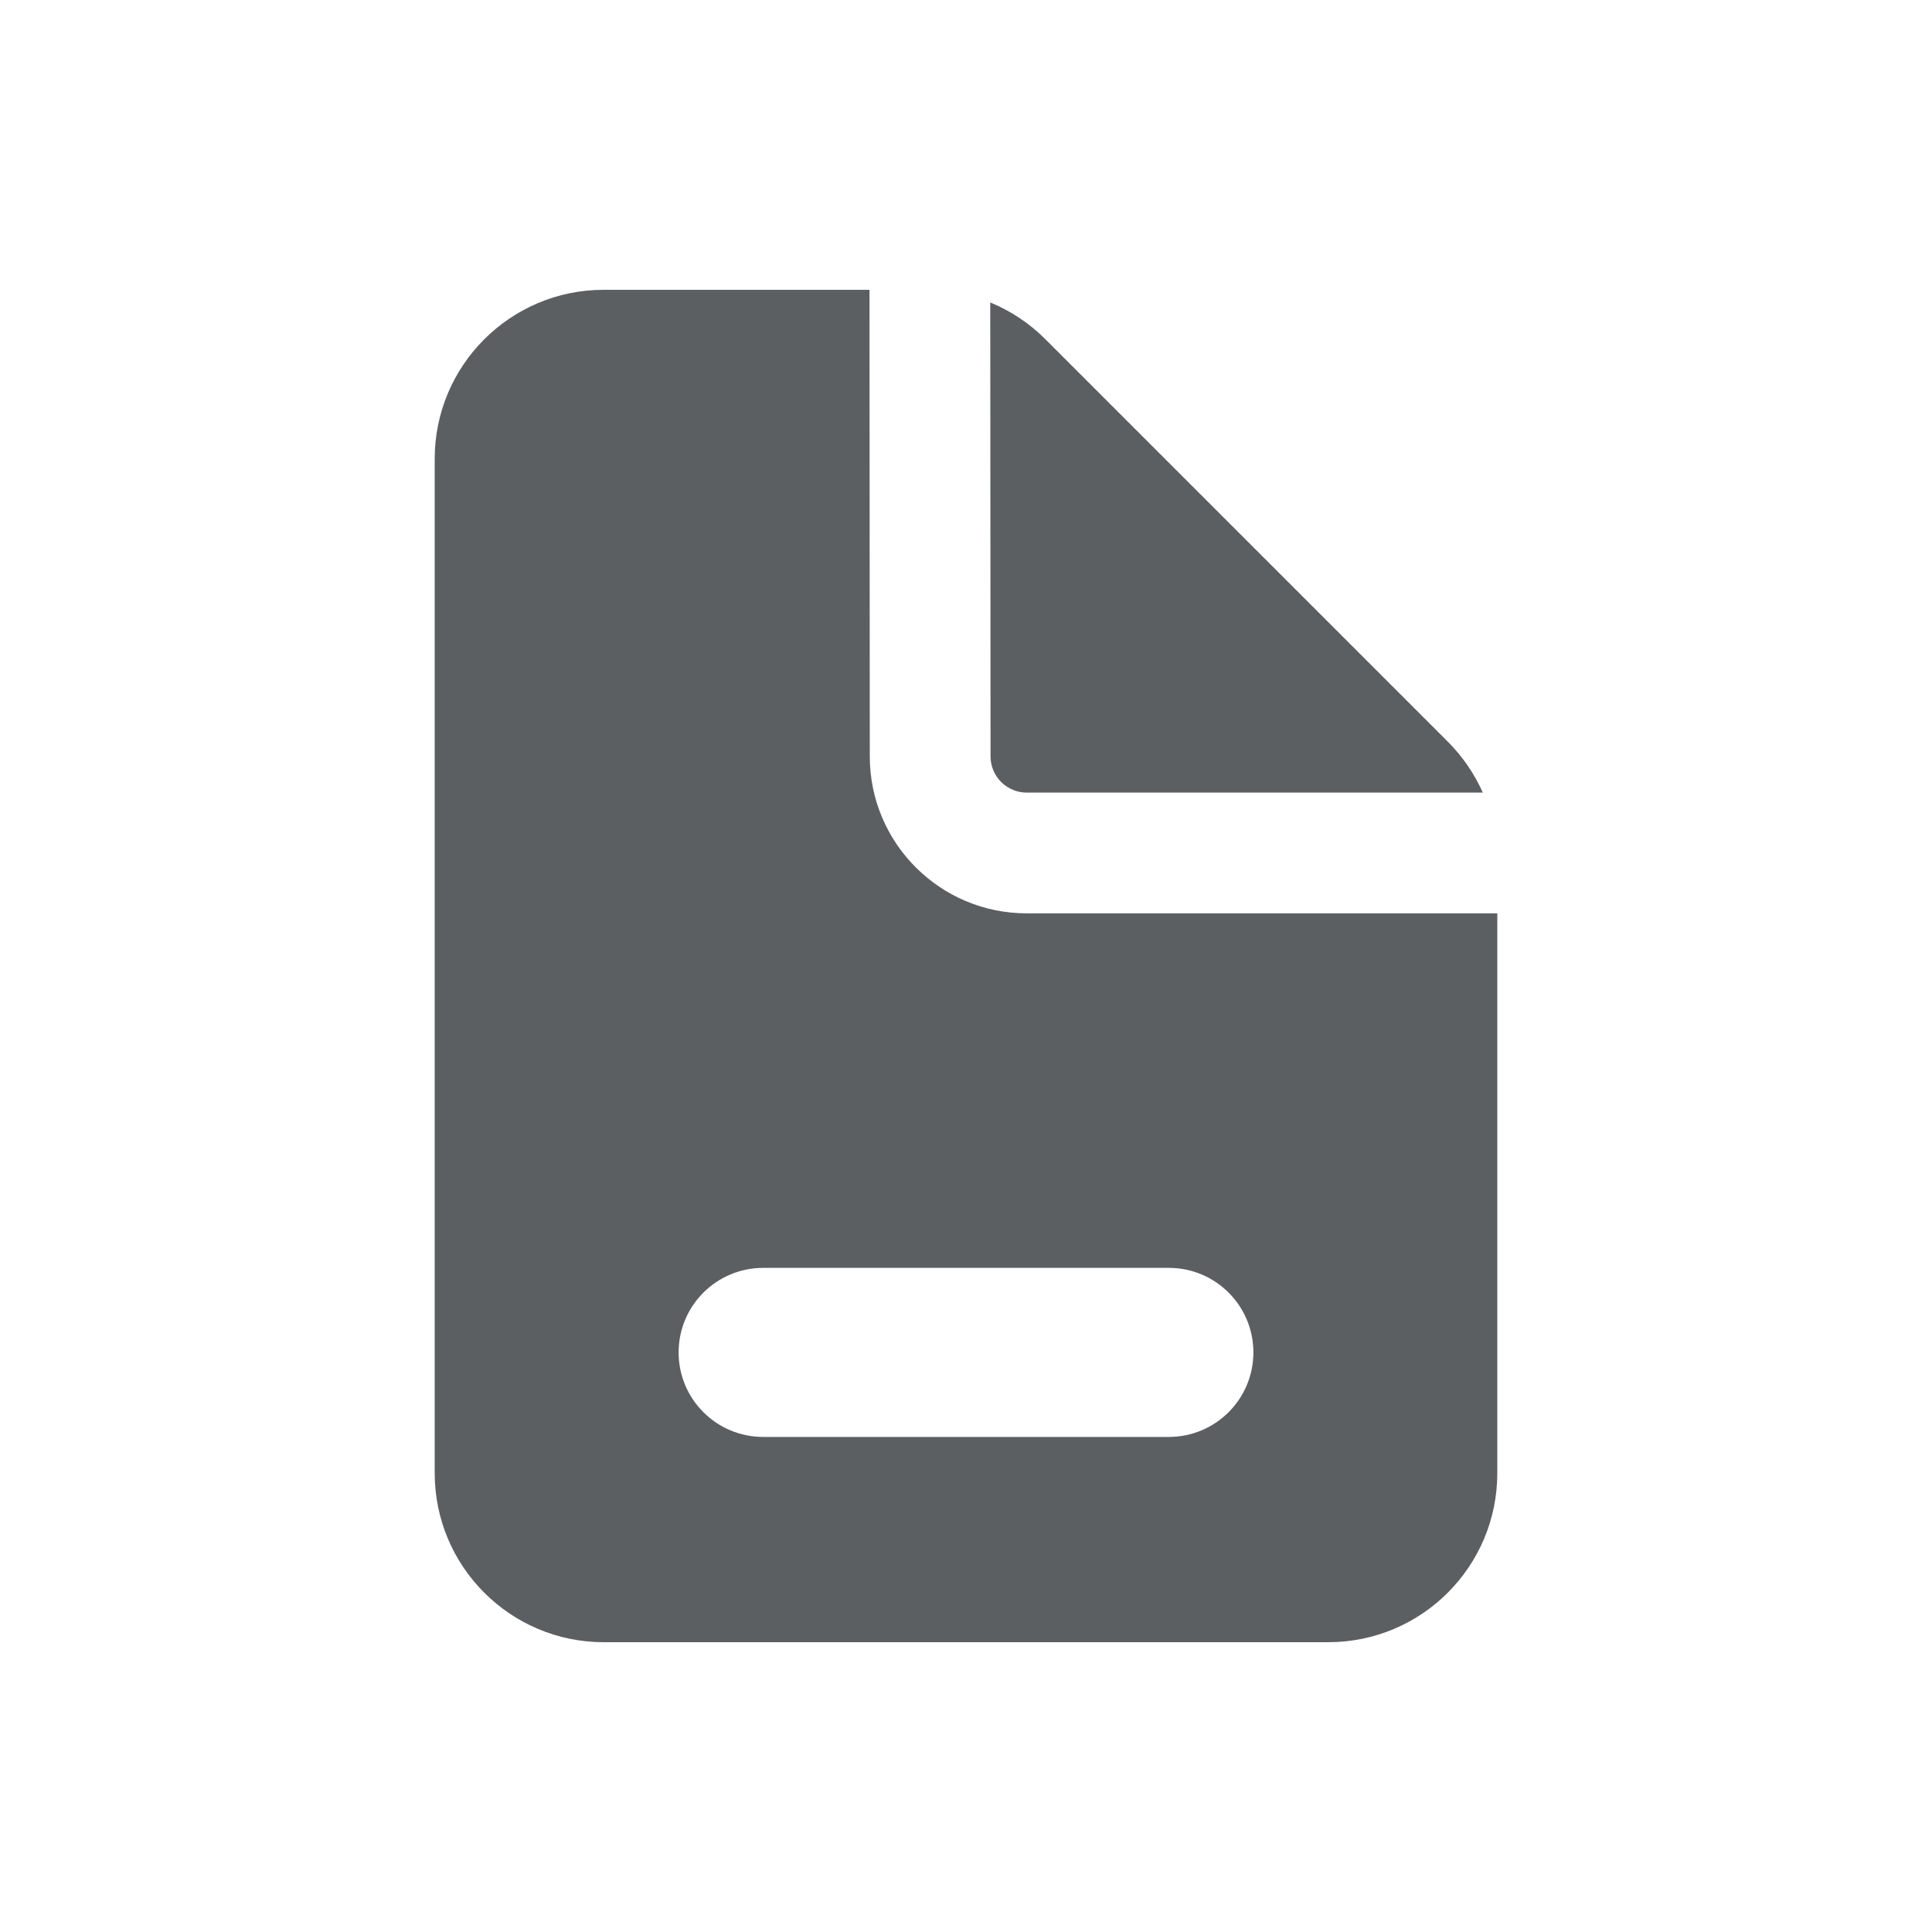
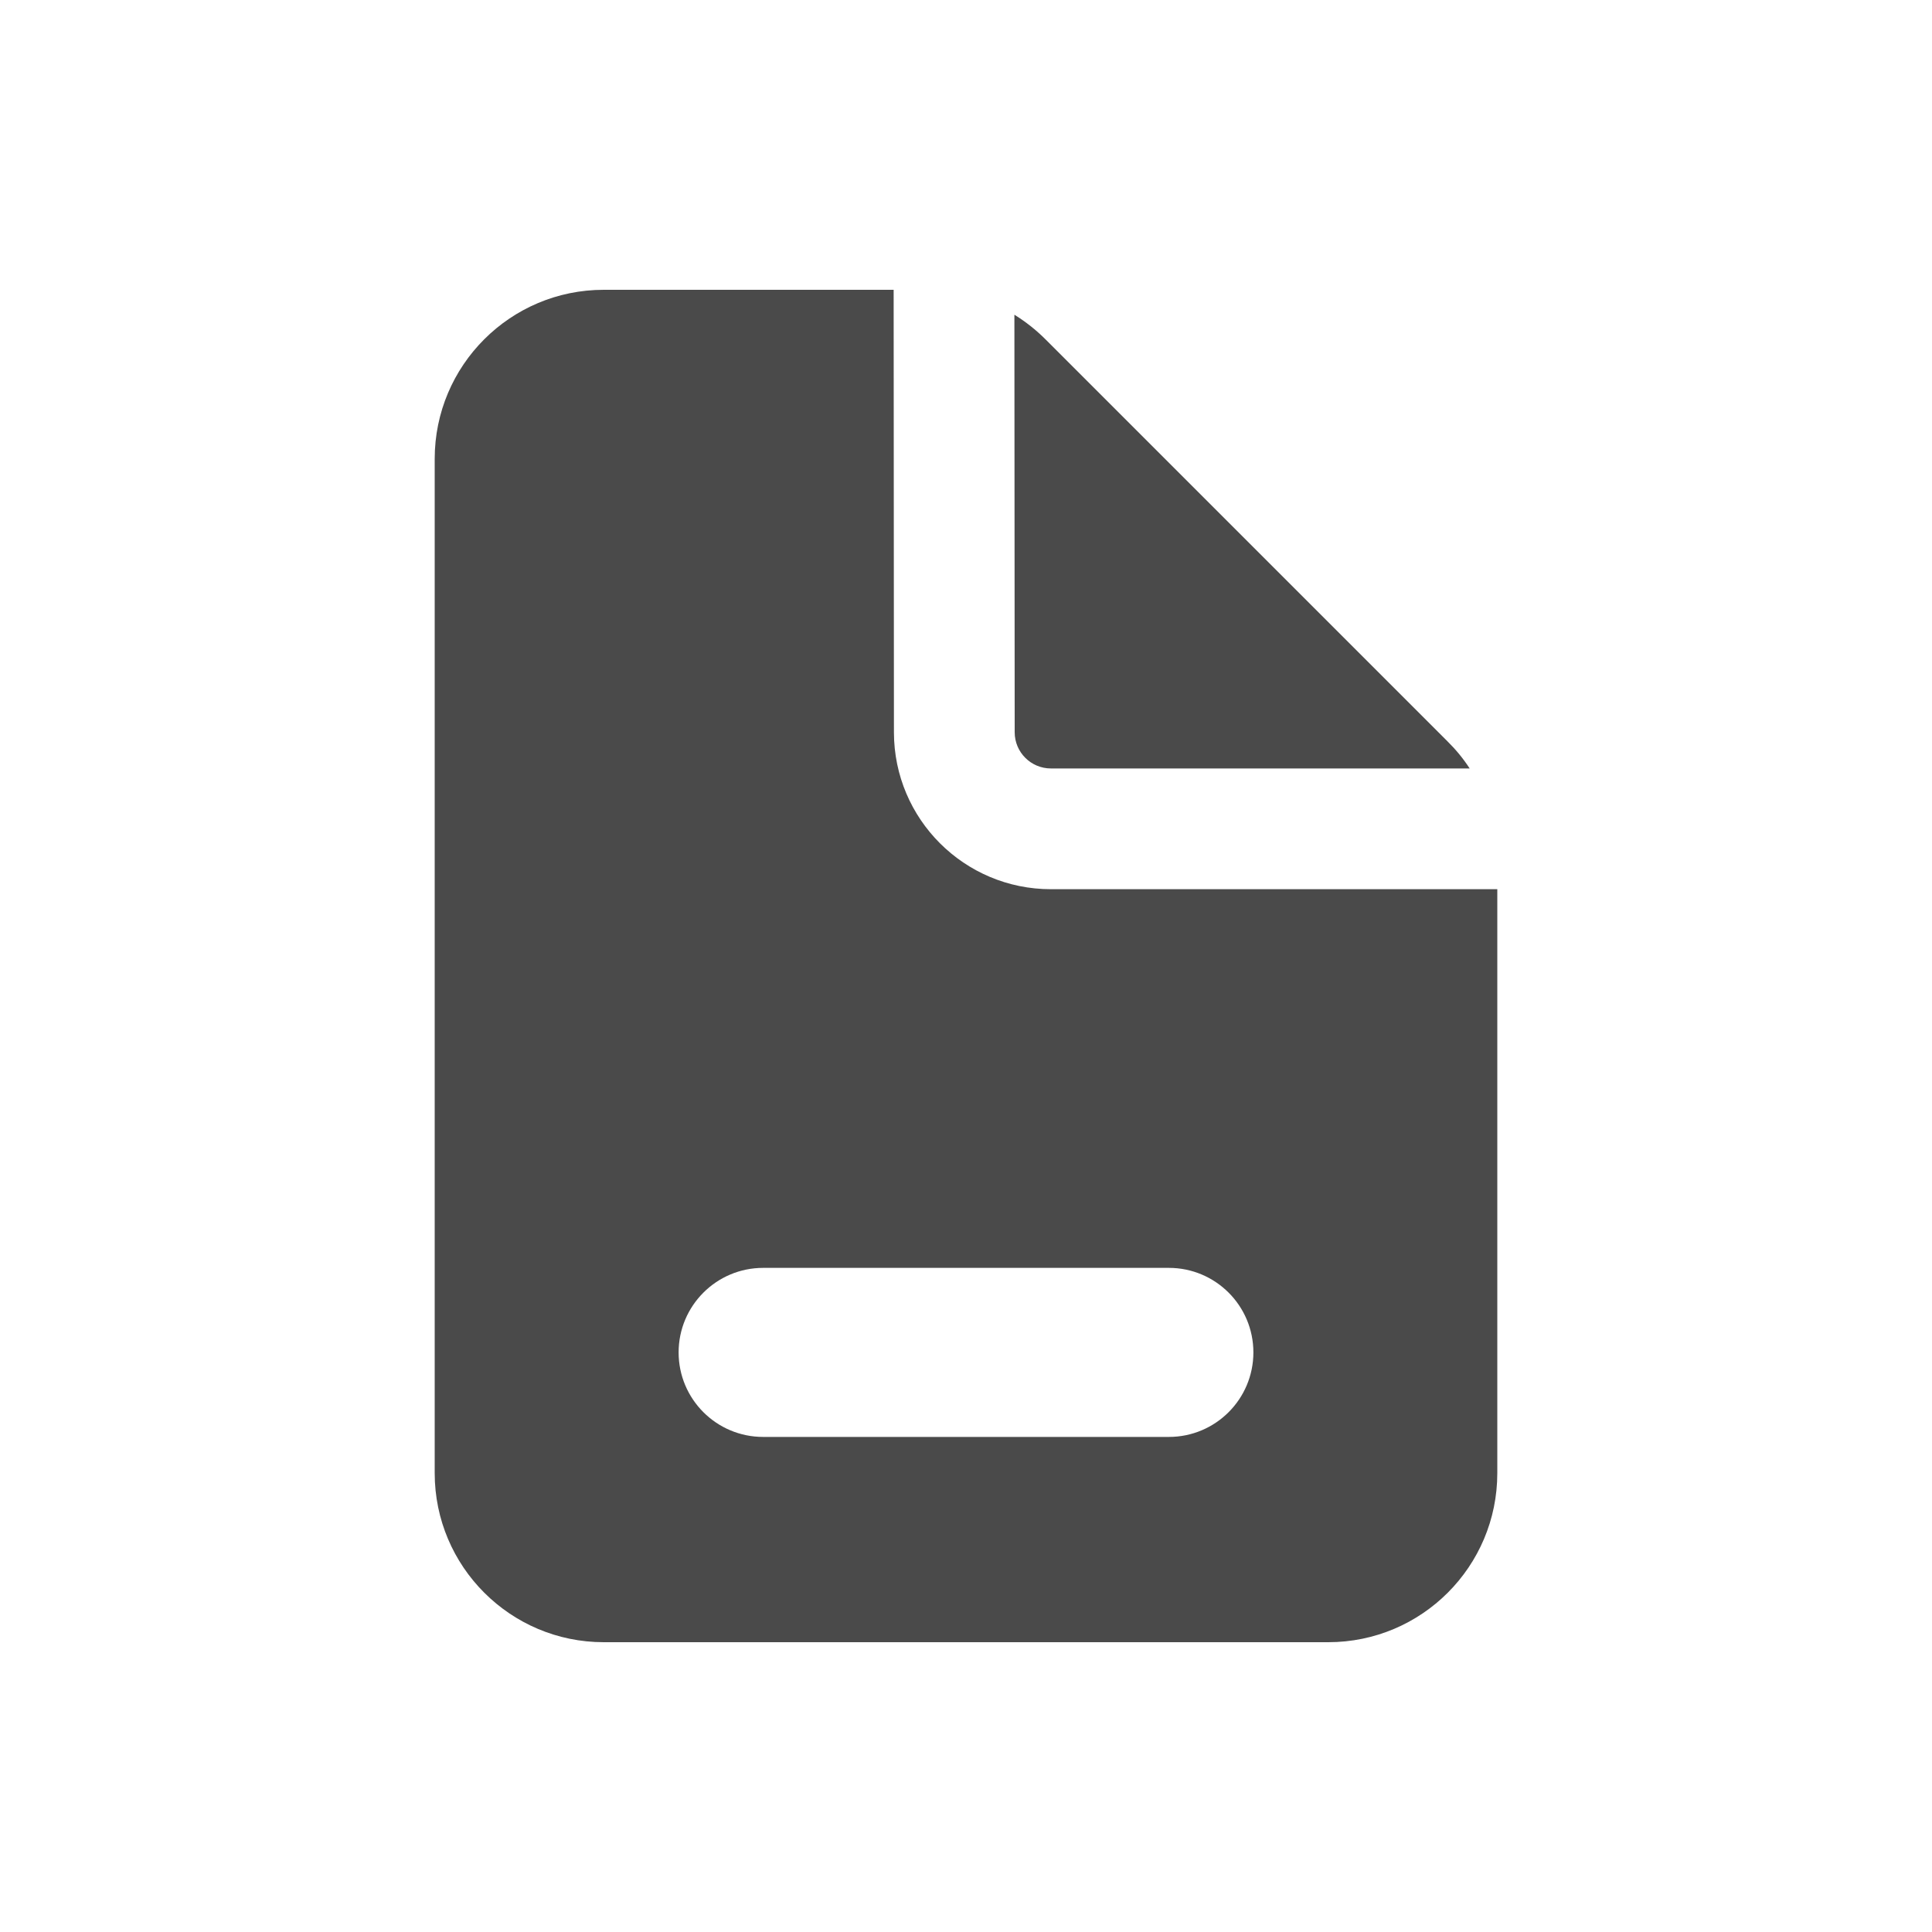
- <svg xmlns="http://www.w3.org/2000/svg" viewBox="0 0 20 20">
-   <path fill-rule="evenodd" d="M9 3h-2.75a1.75 1.75 0 0 0-1.75 1.75v10.5c0 .966.784 1.75 1.75 1.75h7.5a1.75 1.75 0 0 0 1.75-1.75v-5.795h-4.87a1.625 1.625 0 0 1-1.626-1.624l-.003-4.831Zm-1.975 11c0-.483.392-.875.875-.875h4.2a.875.875 0 0 1 0 1.75h-4.2a.875.875 0 0 1-.875-.875Z" fill="#5C5F62" />
-   <path d="M15.35 8.205h-4.72a.375.375 0 0 1-.376-.375l-.003-4.699c.212.087.407.216.572.382l4.164 4.164c.154.154.276.333.363.528Z" fill="#5C5F62" />
+ <svg xmlns="http://www.w3.org/2000/svg" viewBox="0 0 20 20" fill="none">
+   <path fill-rule="evenodd" clip-rule="evenodd" d="M9.25 3h-3a1.75 1.75 0 0 0-1.75 1.75v10.5c0 .966.784 1.75 1.75 1.75h7.5a1.75 1.75 0 0 0 1.75-1.75v-6.045h-4.62a1.625 1.625 0 0 1-1.626-1.624l-.003-4.581Zm-2.225 11c0-.483.392-.875.875-.875h4.2a.875.875 0 0 1 0 1.75h-4.2a.875.875 0 0 1-.875-.875Z" fill="#4A4A4A" />
+   <path d="M15.214 7.955h-4.335a.375.375 0 0 1-.375-.375l-.003-4.322c.116.072.224.157.322.255l4.164 4.164c.086.085.162.178.227.278Z" fill="#4A4A4A" />
</svg>
